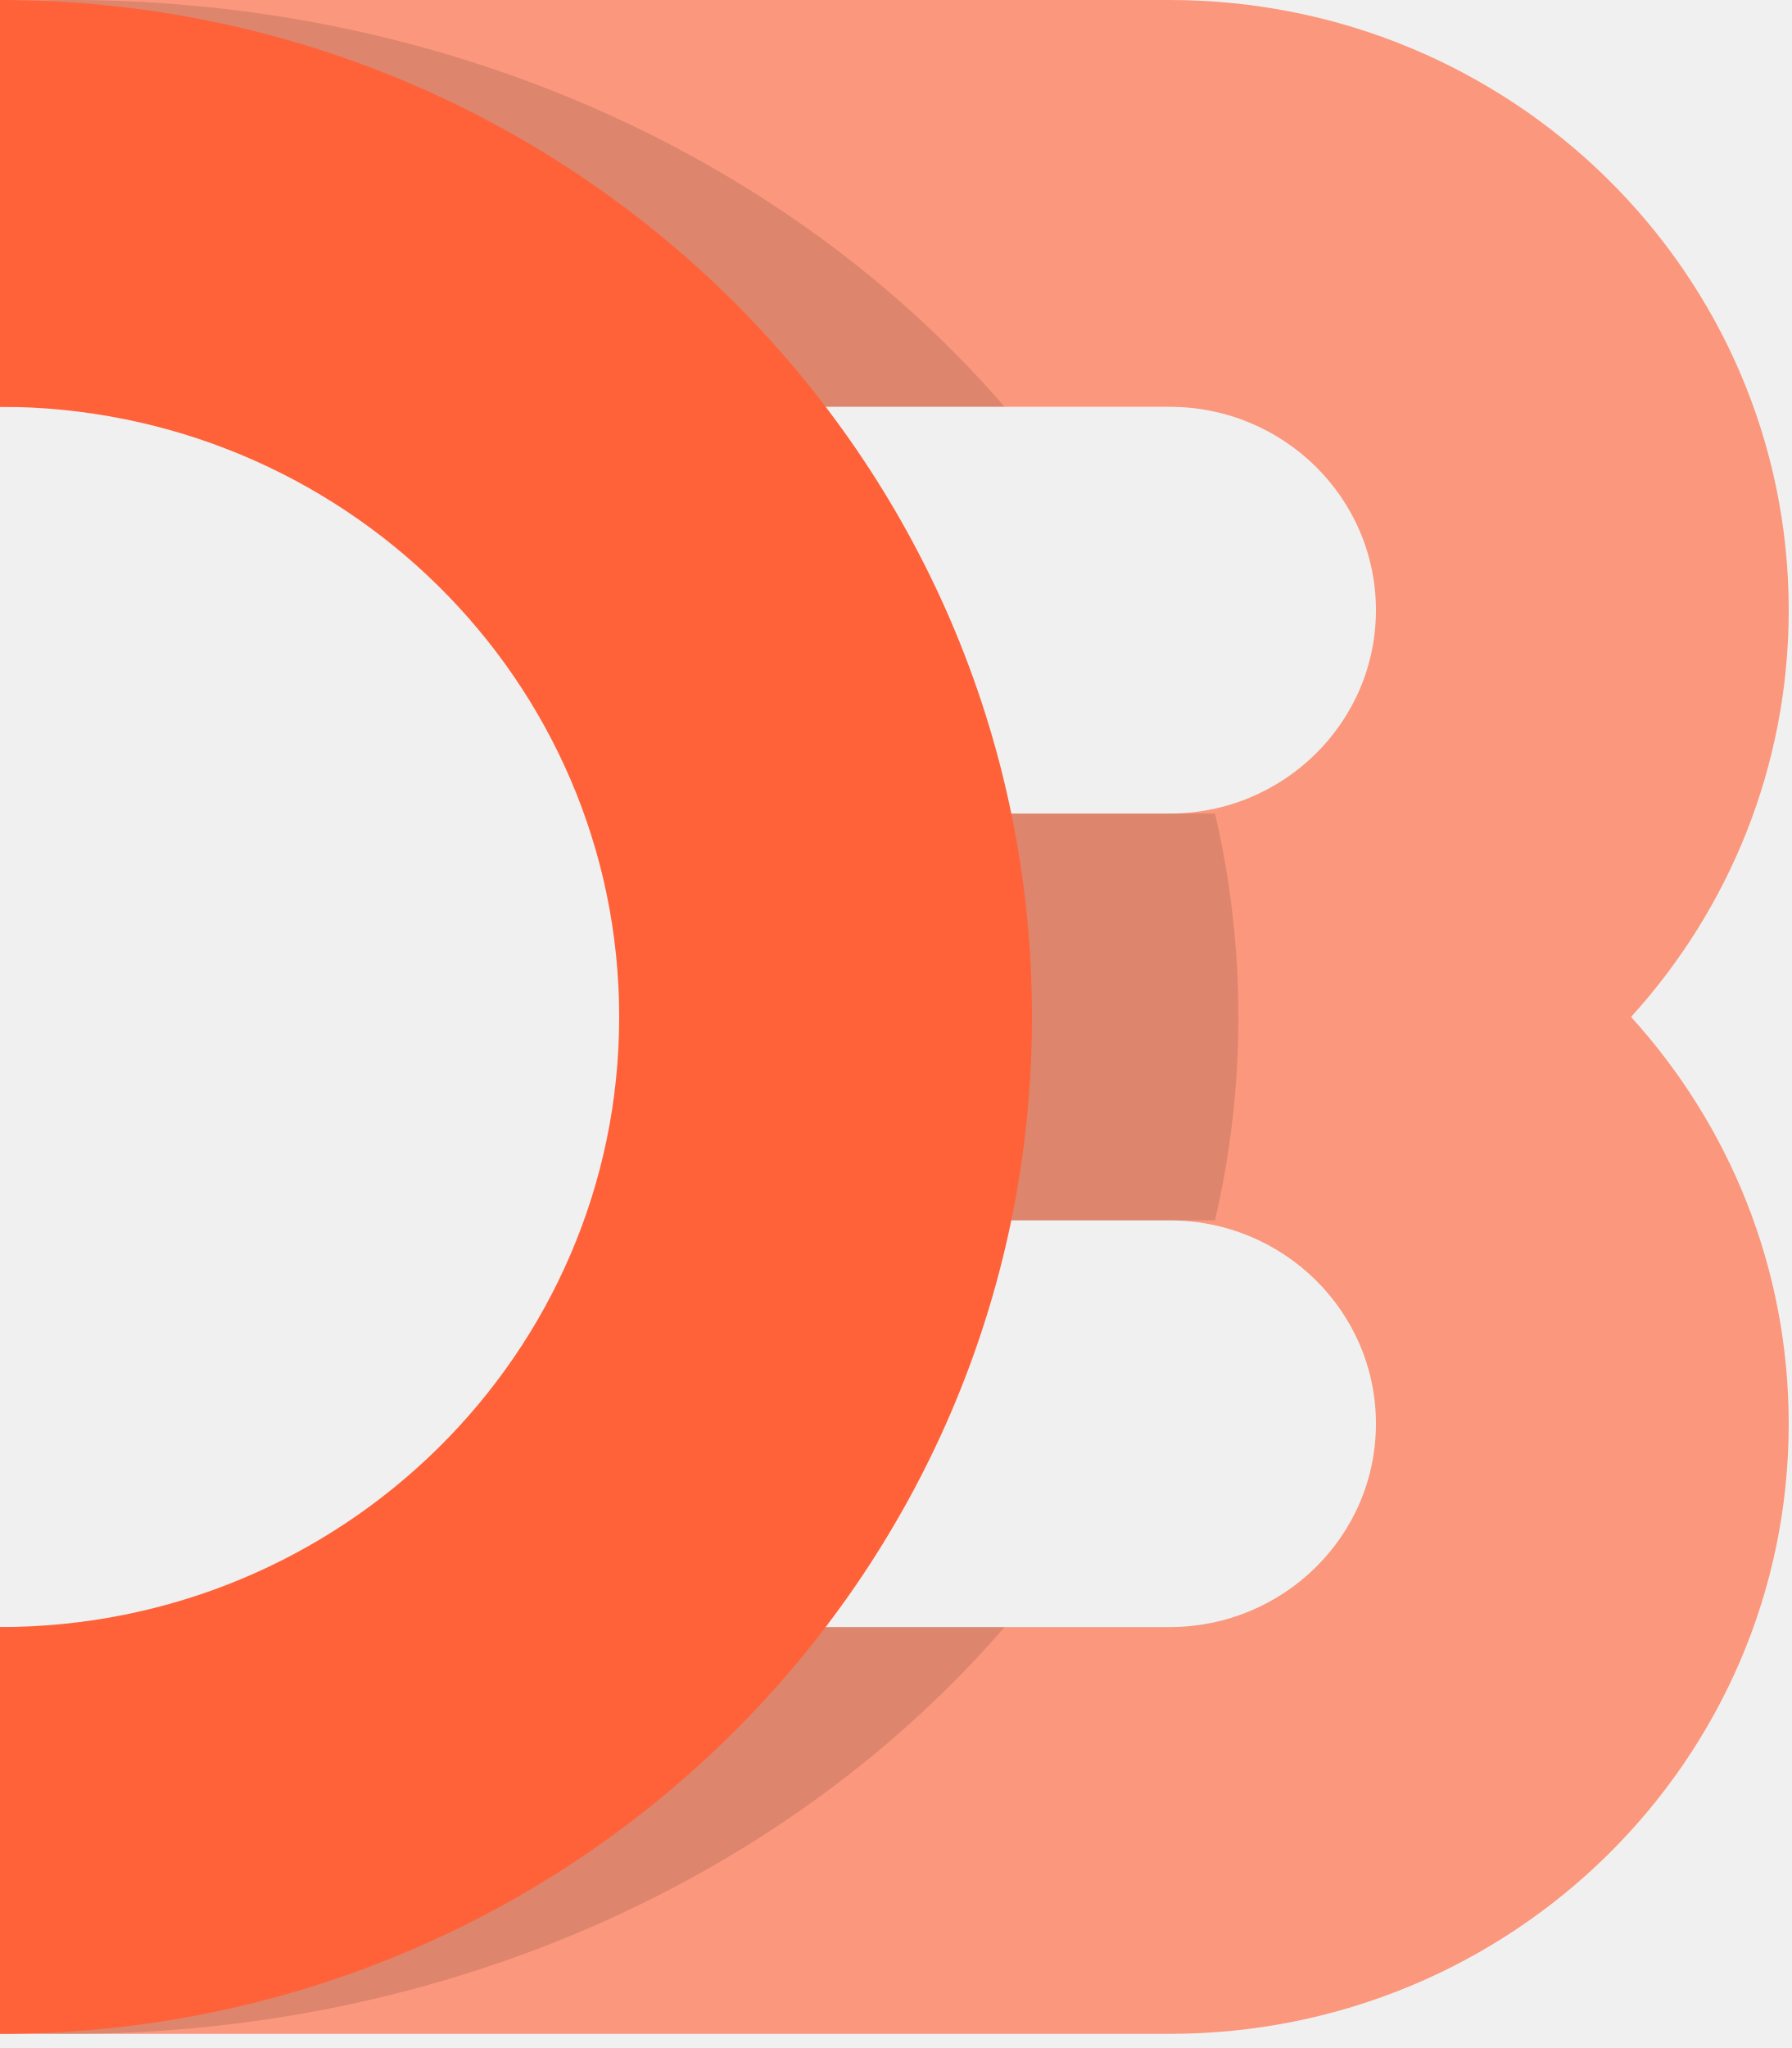
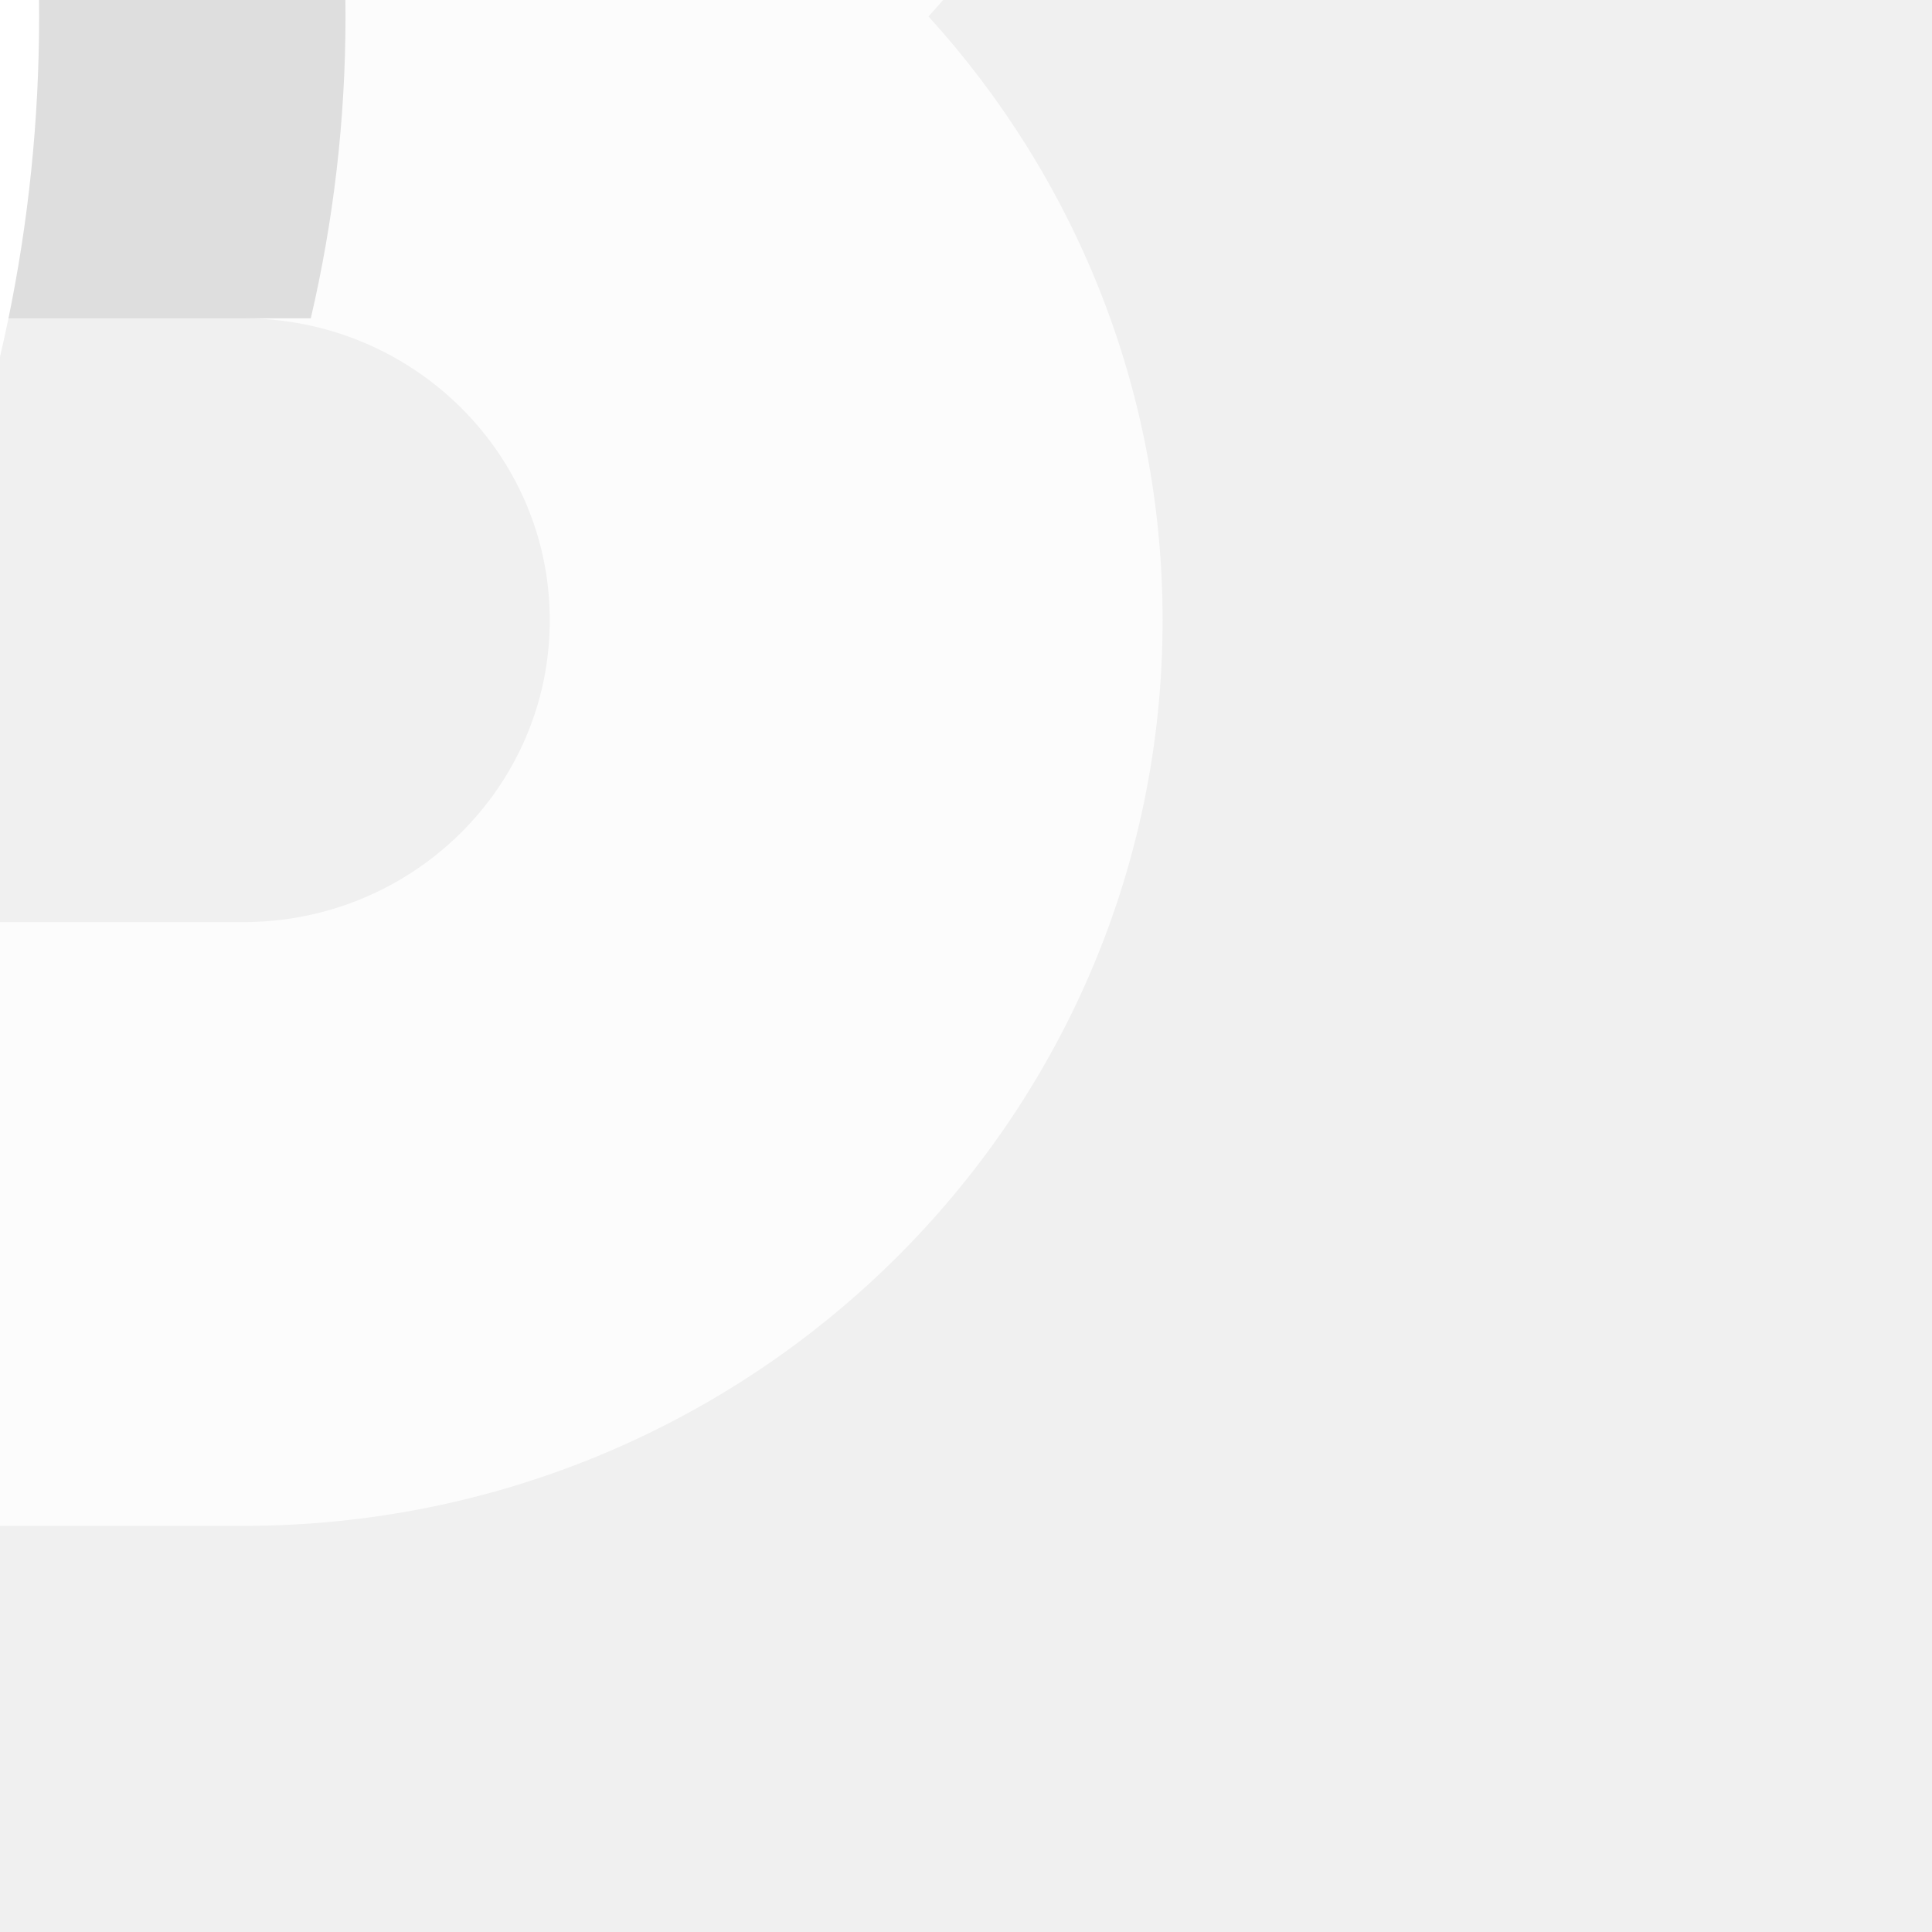
- <svg xmlns="http://www.w3.org/2000/svg" width="28px" height="32px" viewBox="0 0 28 32" version="1.1">
-   <g id="sidebar" stroke="none" stroke-width="1" fill="none" fill-rule="evenodd">
-     <g id="mini-sidebar" transform="translate(-30, -98)">
-       <g id="sidebar-small" transform="translate(0, 78)">
-         <g id="logo-mini" transform="translate(30, 20)">
-           <path d="M27.955,22.246 C27.955,27.511 23.623,31.779 18.278,31.779 L4.06785716e-13,31.779 L4.06785716e-13,25.423 L18.278,25.423 C20.06,25.423 21.504,24.001 21.504,22.246 C21.504,20.49 20.06,19.068 18.278,19.068 L11.827,19.068 L11.827,12.712 L18.278,12.712 C20.06,12.712 21.504,11.289 21.504,9.534 C21.504,7.779 20.06,6.356 18.278,6.356 L4.06785716e-13,6.356 L4.06785716e-13,1.21787025e-11 L18.278,1.21787025e-11 C23.623,1.21787025e-11 27.955,4.268 27.955,9.534 C27.955,11.976 27.023,14.203 25.491,15.89 C27.023,17.576 27.955,19.804 27.955,22.246 Z" id="Path" fill="#FE815F" opacity="0.8" />
-           <path d="M2.13162821e-14,25.423 L15.699,25.423 C12.365,29.283 7.055,31.779 1.075,31.779 C0.714,31.779 0.356,31.77 2.13162821e-14,31.752 L2.13162821e-14,25.423 L2.13162821e-14,25.423 Z M18.988,19.068 L12.902,19.068 L12.902,12.712 L18.988,12.712 C19.228,13.739 19.354,14.801 19.354,15.89 C19.354,16.978 19.228,18.041 18.988,19.068 Z M15.699,6.356 L1.15818466e-12,6.356 L1.15818466e-12,0.027 C0.356,0.009 0.714,0 1.075,0 C7.055,0 12.365,2.496 15.699,6.356 L15.699,6.356 Z" id="Shape" fill="#000000" fill-rule="nonzero" opacity="0.12" />
-           <path d="M3.71258579e-13,1.21929133e-11 C8.907,1.21929133e-11 16.128,7.114 16.128,15.89 C16.128,24.665 8.907,31.779 3.71258579e-13,31.779 L3.71258579e-13,25.423 C5.344,25.423 9.677,21.155 9.677,15.89 C9.677,10.624 5.344,6.356 3.71258579e-13,6.356 L3.71258579e-13,1.21929133e-11 Z" id="Path" fill="#FF6238" fill-rule="nonzero" />
-         </g>
-       </g>
+ <svg xmlns="http://www.w3.org/2000/svg" width="280px" height="280px" viewBox="95 85 90 110" version="1.1">
+   <g id="debank-icon" stroke="none" stroke-width="1" fill="none" fill-rule="evenodd">
+     <g id="Group">
+       <path d="M151.193,120.313 C151.193,148.79 127.761,171.876 98.857,171.876 L2.20006371e-12,171.876 L2.20006371e-12,137.5 L98.857,137.5 C108.492,137.5 116.302,129.805 116.302,120.313 C116.302,110.82 108.492,103.125 98.857,103.125 L63.966,103.125 L63.966,68.75 L98.857,68.75 C108.492,68.75 116.302,61.055 116.302,51.563 C116.302,42.07 108.492,34.375 98.857,34.375 L2.20006371e-12,34.375 L2.20006371e-12,6.58674097e-11 L98.857,6.58674097e-11 C127.761,6.58674097e-11 151.193,23.085 151.193,51.563 C151.193,64.769 146.154,76.815 137.867,85.938 C146.154,95.06 151.193,107.107 151.193,120.313 Z" id="Path" fill="#FFFFFF" opacity="0.8" />
+       <path d="M1.15287181e-13,137.5 L84.908,137.5 C66.872,158.374 38.158,171.876 5.815,171.876 C3.863,171.876 1.924,171.826 1.15287181e-13,171.729 L1.15287181e-13,137.5 L1.15287181e-13,137.5 Z M102.695,103.125 L69.781,103.125 L69.781,68.75 L102.695,68.75 C103.991,74.304 104.672,80.052 104.672,85.938 C104.672,91.824 103.991,97.572 102.695,103.125 Z M84.908,34.375 L6.26148185e-12,34.375 L6.26148185e-12,0.146 C1.924,0.049 3.863,0 5.815,0 C38.158,0 66.872,13.502 84.908,34.375 L84.908,34.375 Z" id="Shape" fill="#000000" fill-rule="nonzero" opacity="0.12" />
+       <path d="M2.00791841e-12,6.59442678e-11 C48.174,6.59442678e-11 87.227,38.476 87.227,85.938 C87.227,133.4 48.174,171.876 2.00791841e-12,171.876 L2.00791841e-12,137.5 C28.904,137.5 52.336,114.415 52.336,85.938 C52.336,57.46 28.904,34.375 2.00791841e-12,34.375 L2.00791841e-12,6.59442678e-11 Z" id="Path" fill="#FFFFFF" fill-rule="nonzero" />
    </g>
  </g>
</svg>
